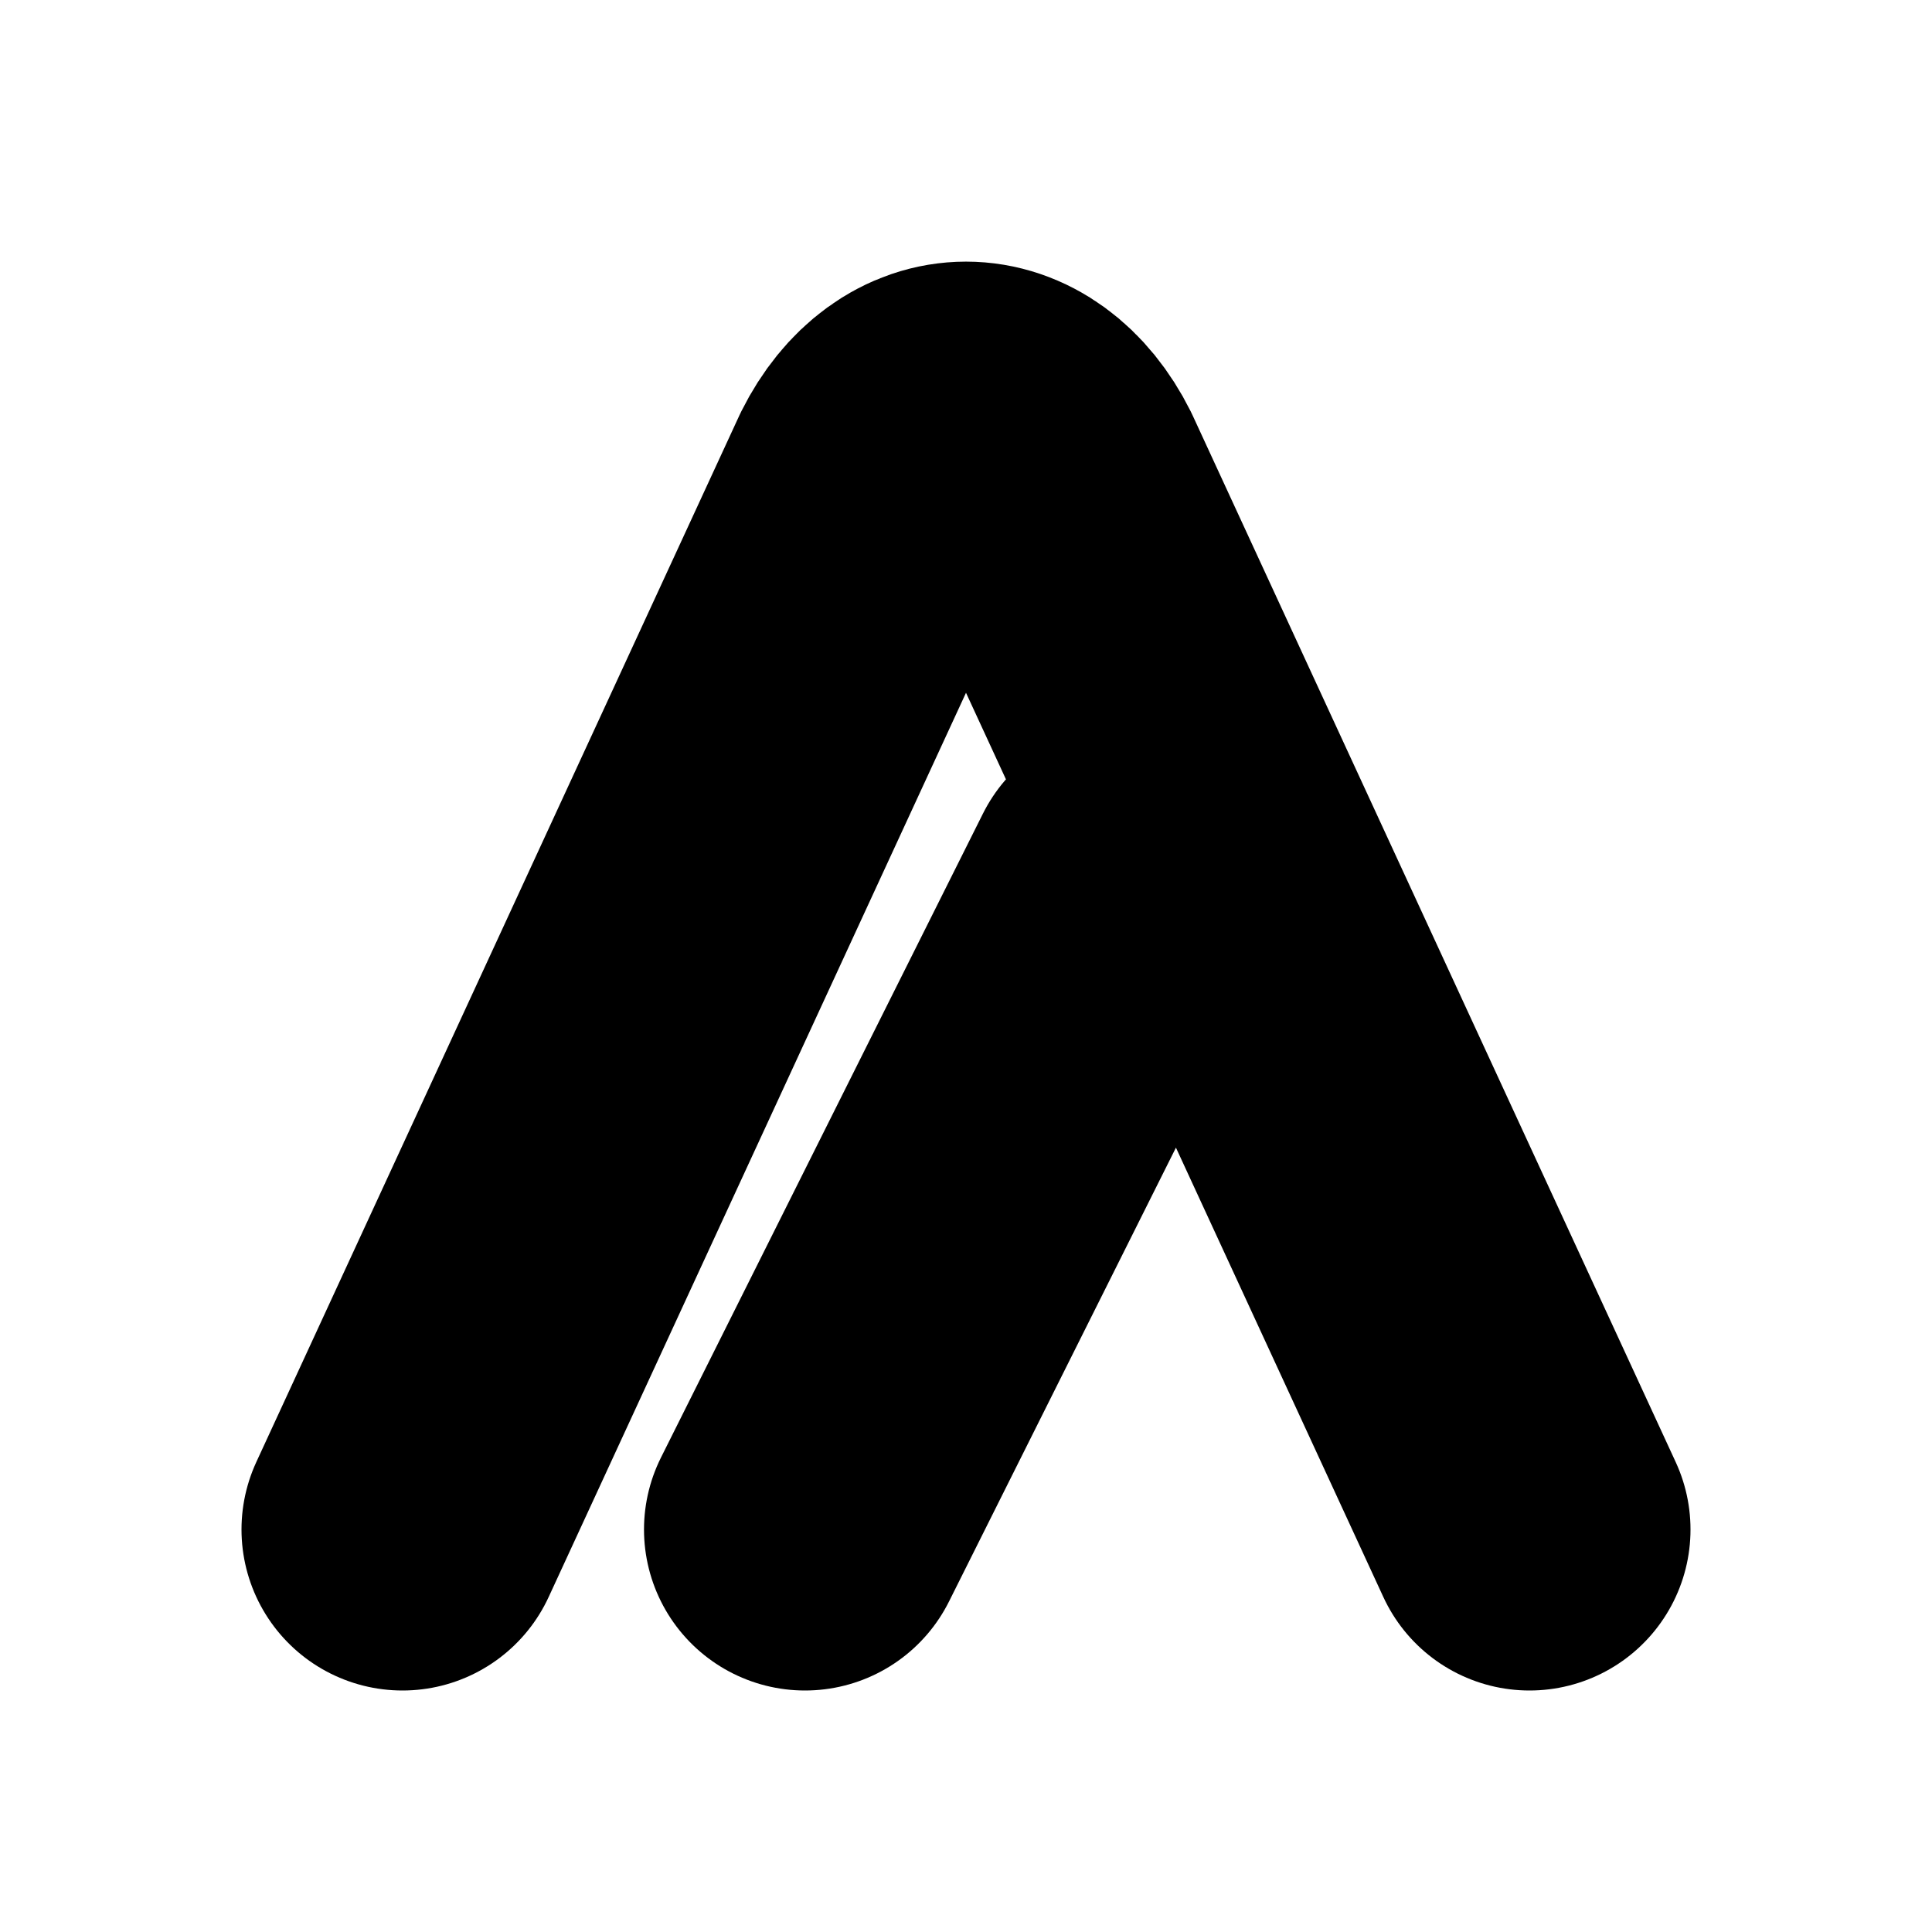
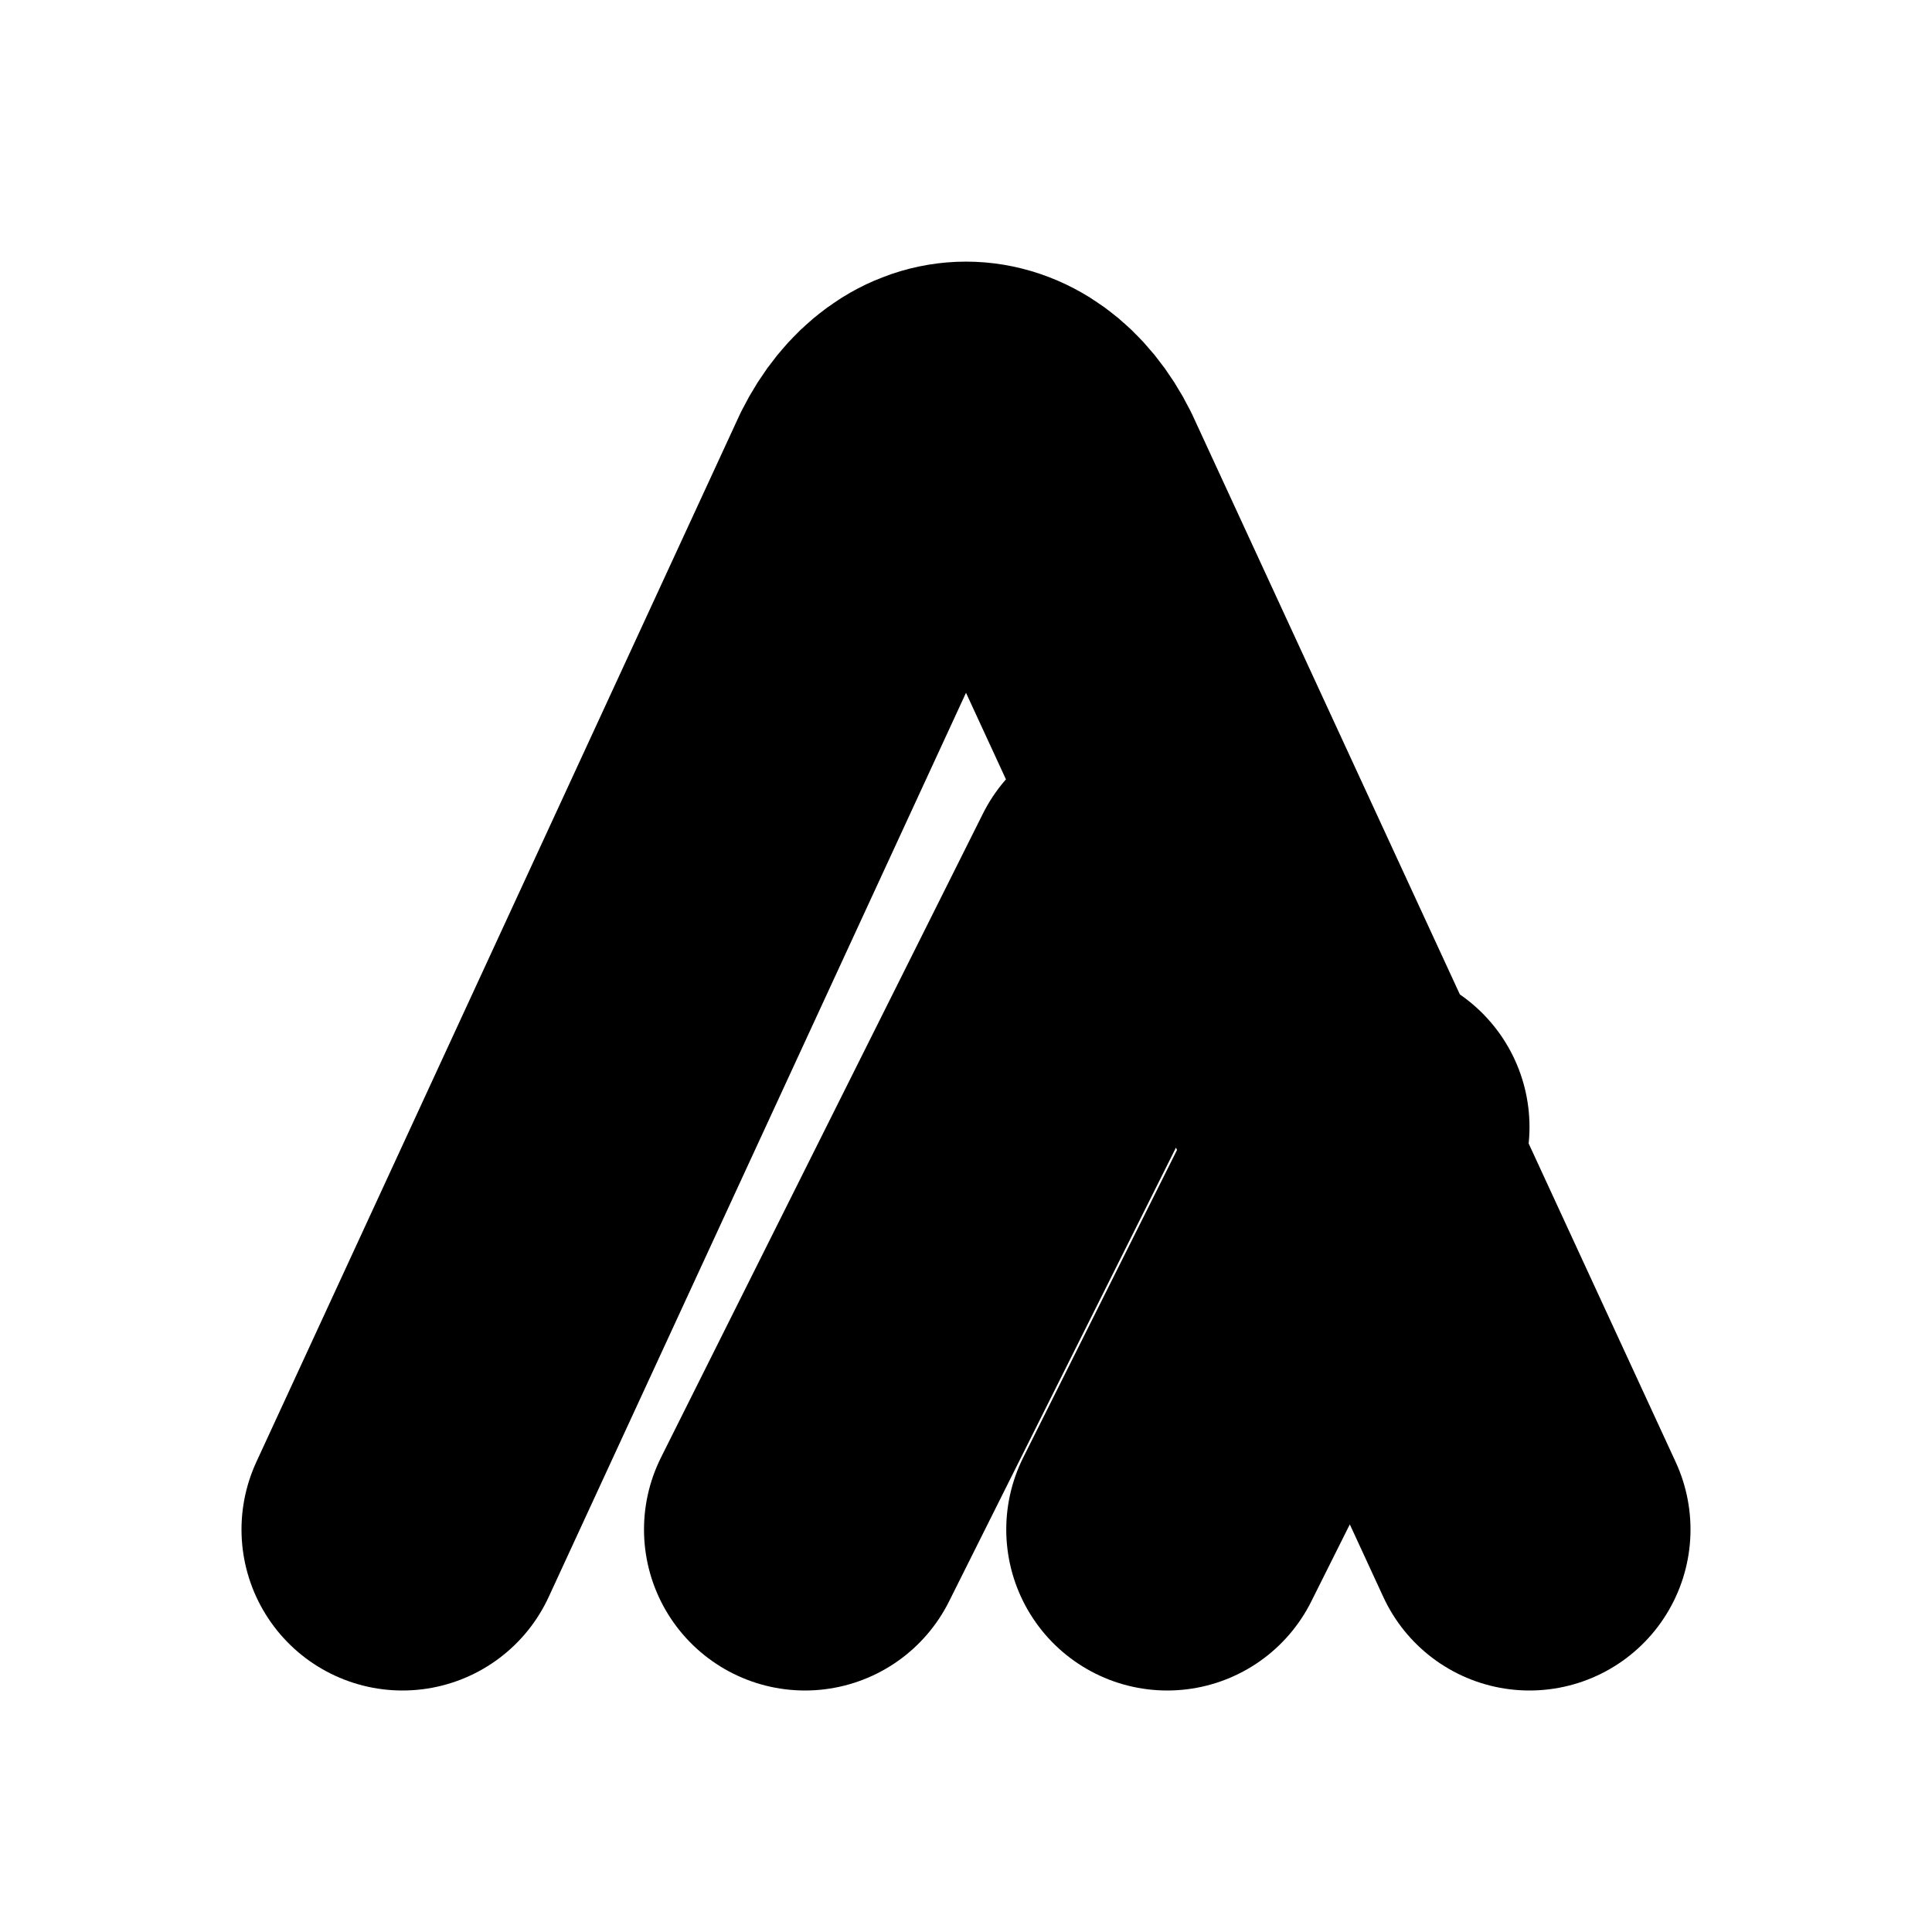
<svg xmlns="http://www.w3.org/2000/svg" viewBox="0 0 24 24">
-   <path d="M5 19 11 6c.5-1 1.5-1 2 0l6 13M10 19l4-8" fill="none" stroke="currentColor" stroke-width="4" stroke-linecap="round" stroke-linejoin="round" />
+   <path d="M5 19 11 6c.5-1 1.5-1 2 0l6 13M10 19l4-8M14.5 19l2.5-5" fill="none" stroke="currentColor" stroke-width="4" stroke-linecap="round" stroke-linejoin="round" />
</svg>
